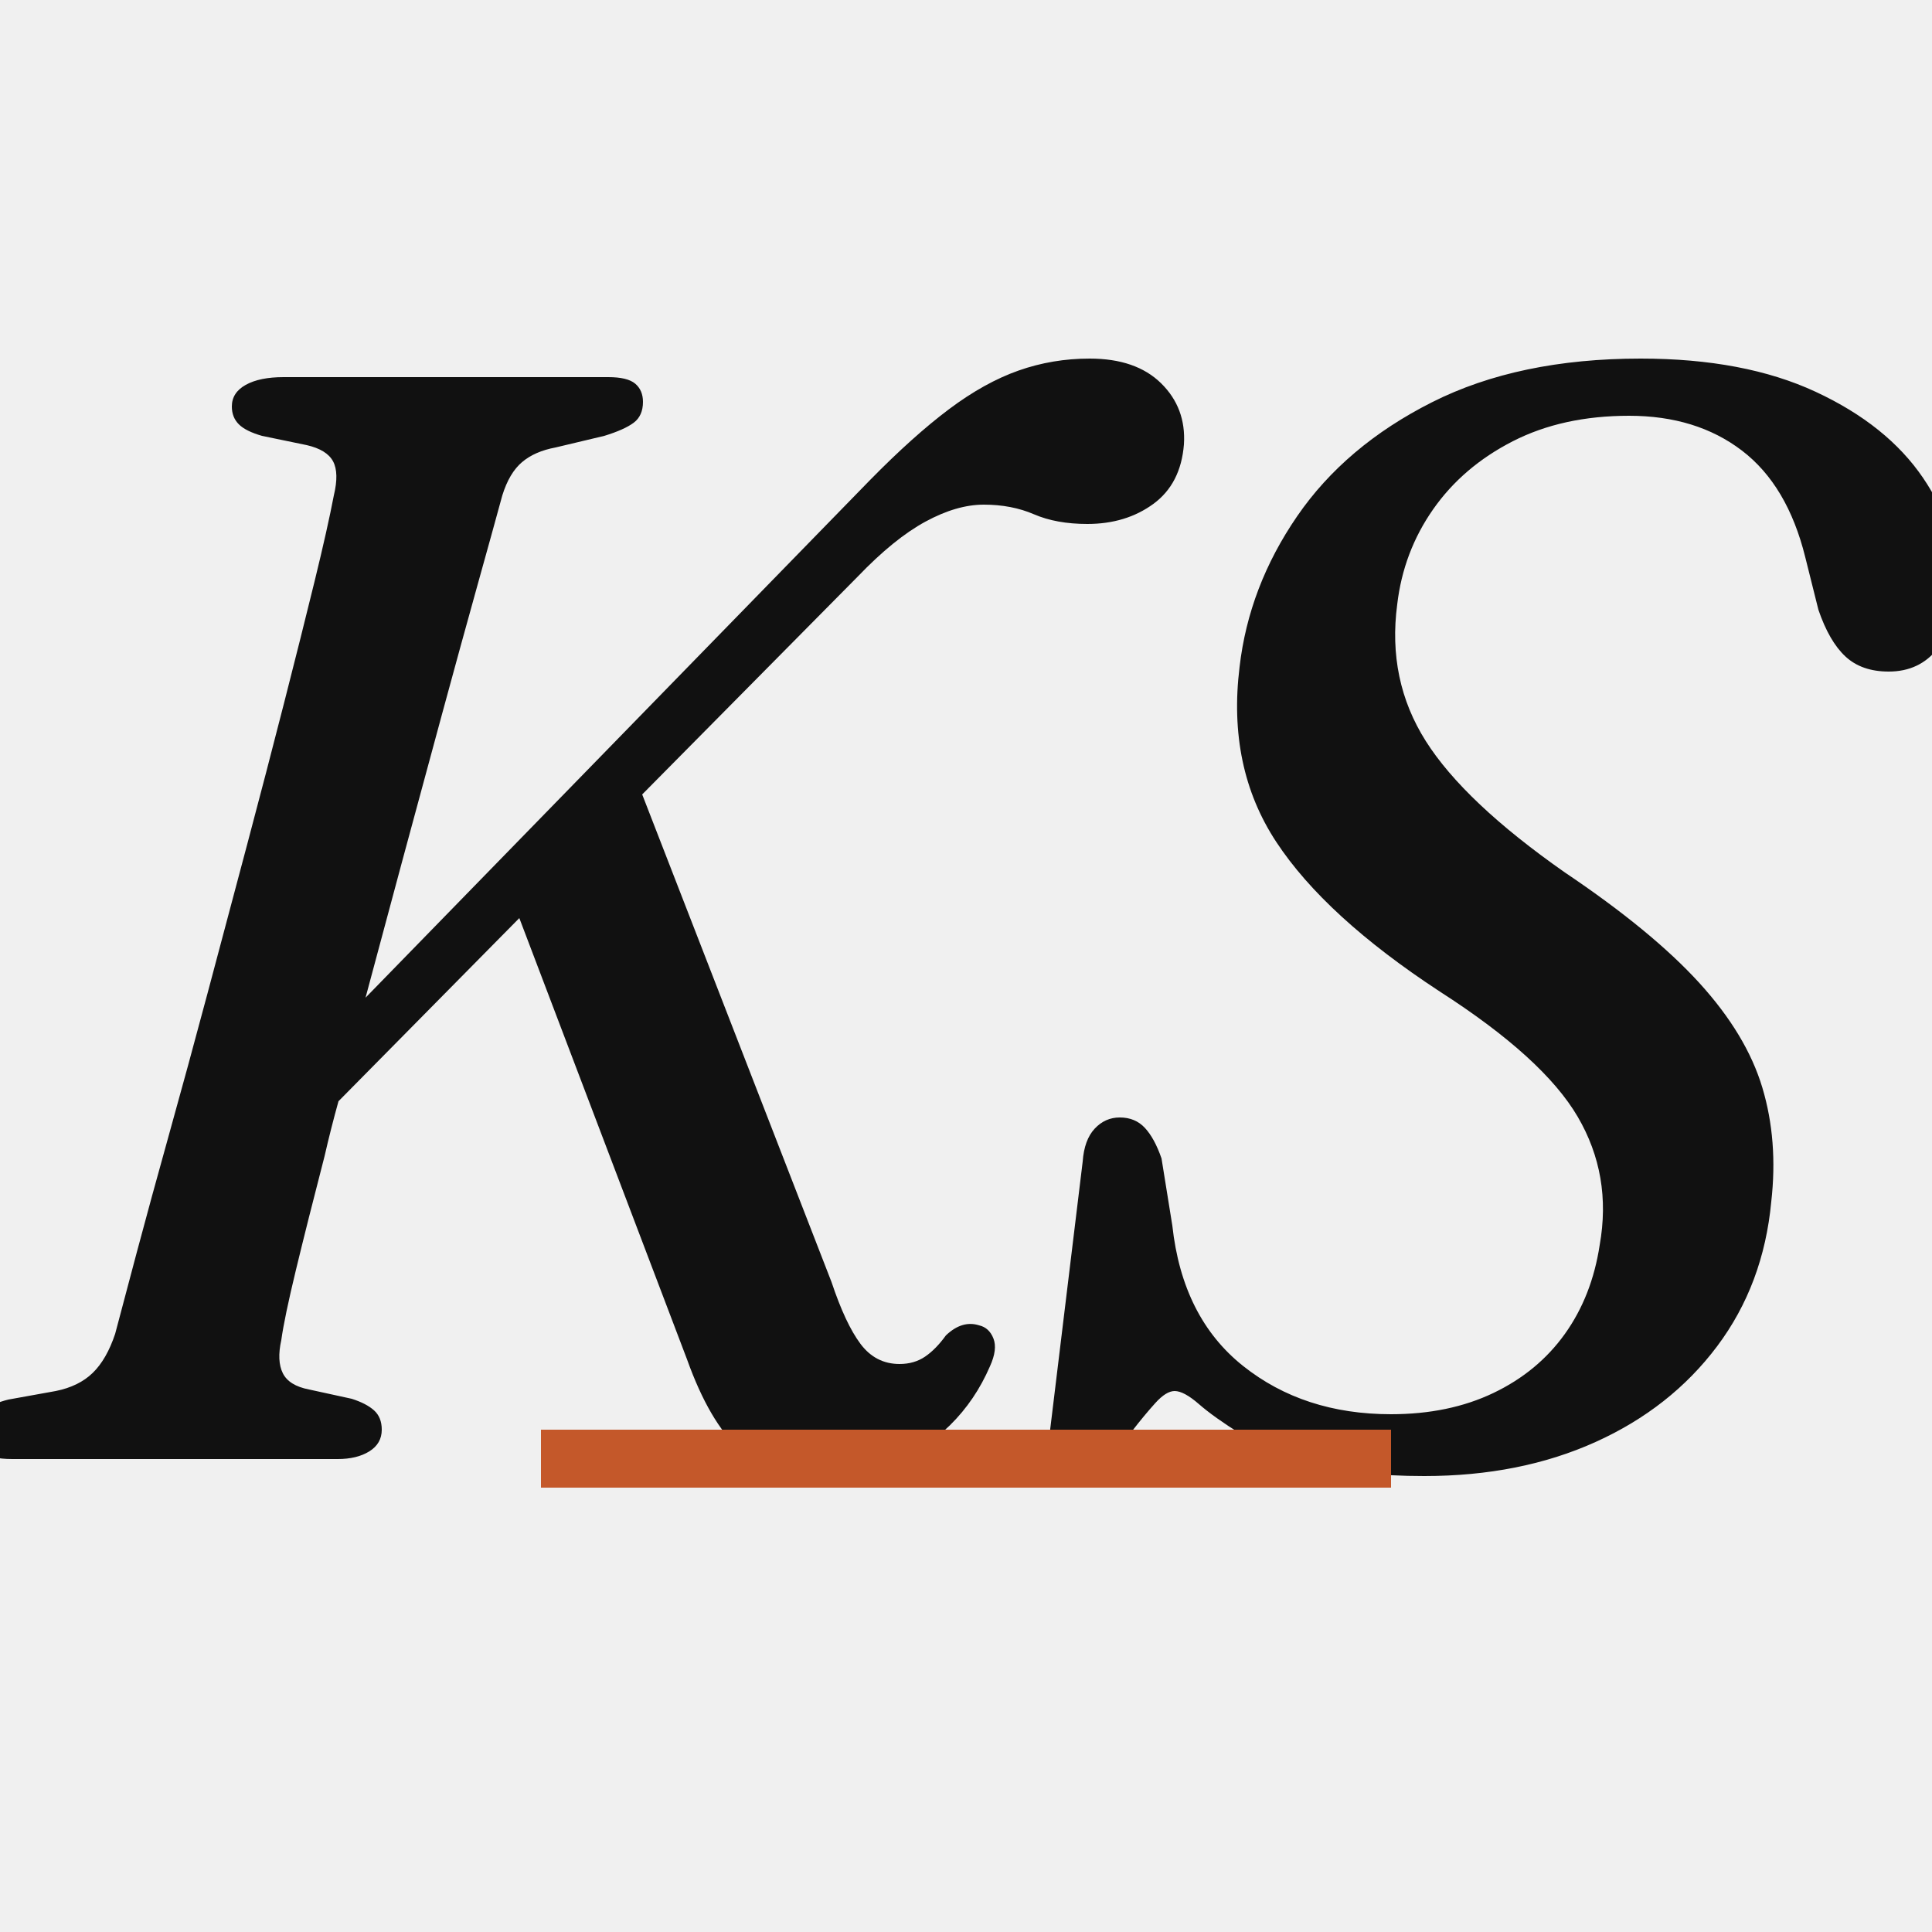
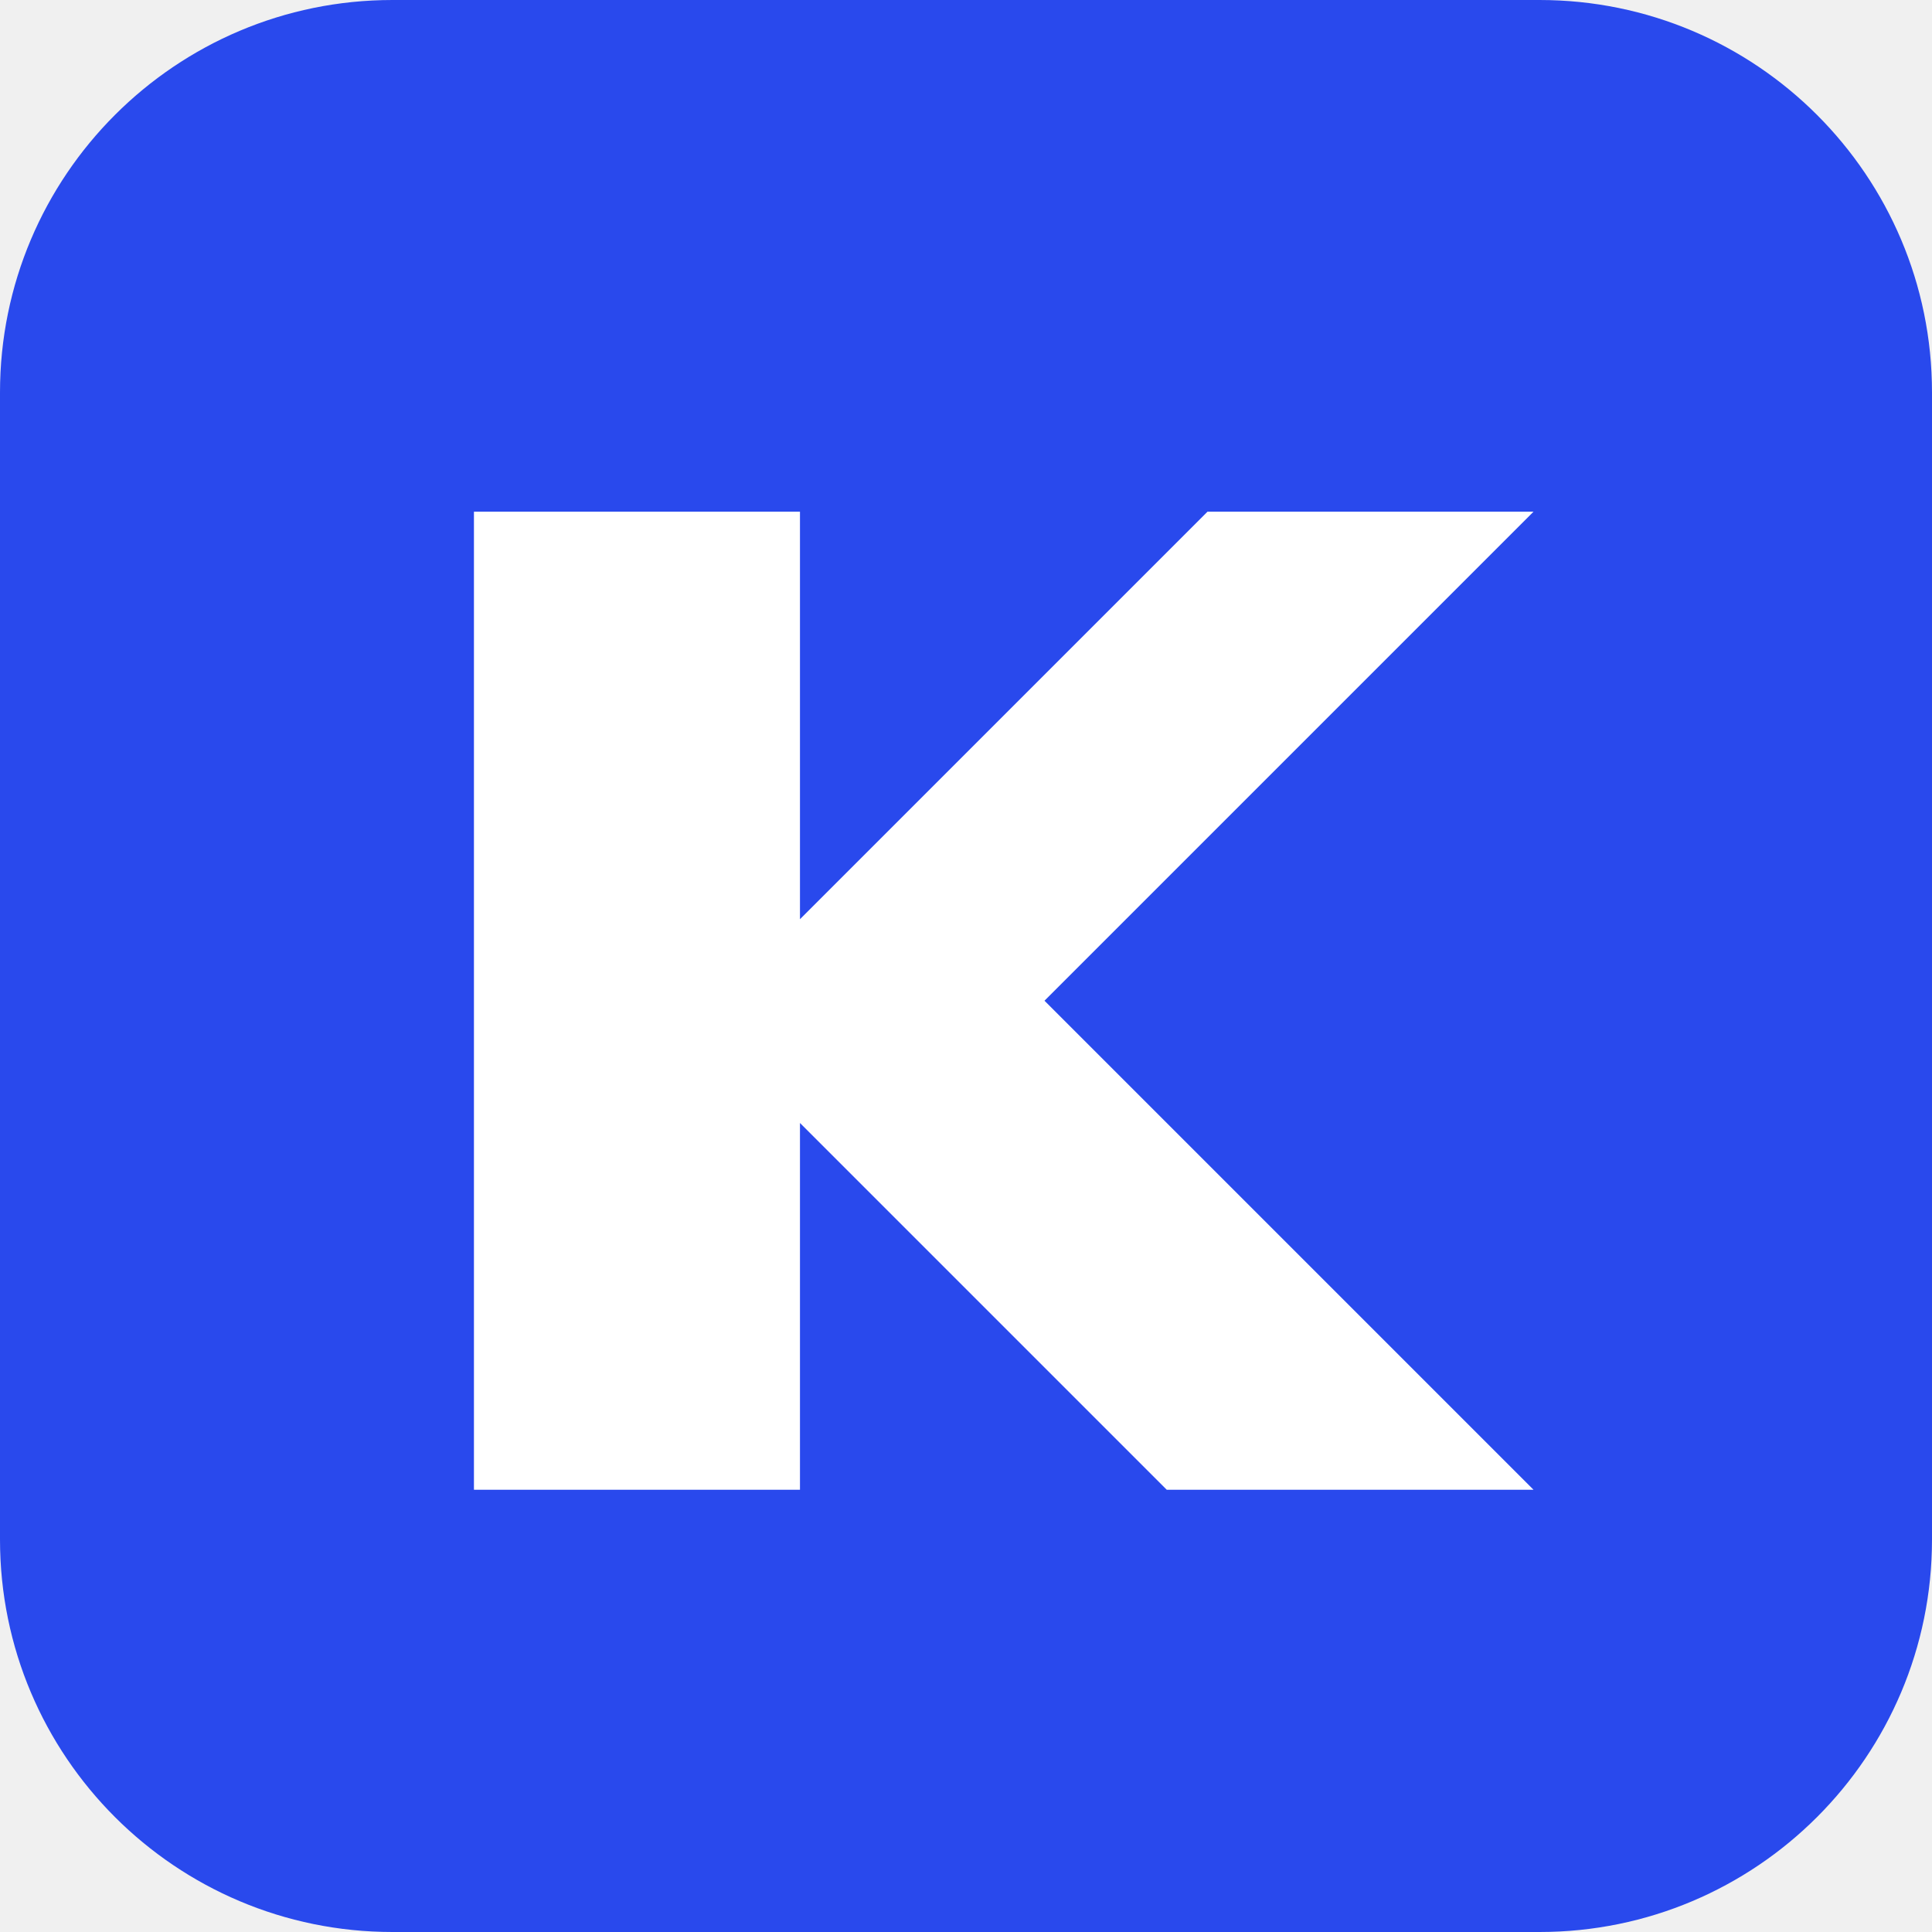
- <svg xmlns="http://www.w3.org/2000/svg" viewBox="0 0 200 200" width="512" height="512">
-   <path d="M29.12 138.72L29.12 138.72Q28.64 140.88 29.28 142.16Q29.92 143.44 32.00 143.84L32.00 143.84L36.40 144.80Q37.92 145.28 38.72 146Q39.52 146.72 39.52 148L39.52 148Q39.52 149.44 38.24 150.24Q36.96 151.04 34.96 151.04L34.96 151.04L1.28 151.04Q-1.04 151.04-1.84 150.28Q-2.64 149.52-2.64 148.24L-2.64 148.24Q-2.72 146.96-1.76 146.12Q-0.80 145.28 0.88 144.88L0.88 144.88L5.76 144Q8.16 143.52 9.60 142.12Q11.04 140.72 11.92 138.08L11.92 138.08Q12.72 135.04 14.16 129.64Q15.60 124.24 17.52 117.36Q19.44 110.48 21.48 102.84Q23.52 95.20 25.56 87.52Q27.60 79.84 29.40 72.80Q31.20 65.76 32.56 60.20Q33.92 54.64 34.56 51.28L34.56 51.28Q35.12 48.96 34.48 47.76Q33.84 46.56 31.76 46.08L31.76 46.08L27.12 45.12Q25.44 44.64 24.72 43.92Q24.00 43.20 24.00 42.08L24.00 42.08Q24.00 40.64 25.44 39.84Q26.88 39.04 29.36 39.04L29.36 39.04L62.96 39.04Q64.96 39.04 65.76 39.72Q66.56 40.40 66.56 41.60L66.56 41.60Q66.56 43.04 65.60 43.76Q64.64 44.48 62.56 45.12L62.56 45.12L57.52 46.32Q55.36 46.72 54.04 47.84Q52.72 48.96 52.00 51.28L52.00 51.28Q51.04 54.80 49.40 60.68Q47.76 66.56 45.76 73.92Q43.76 81.28 41.60 89.28L41.60 89.28Q39.68 96.40 37.84 103.28L37.84 103.28L90.08 49.68Q94.56 45.12 98.24 42.36Q101.92 39.60 105.44 38.36Q108.96 37.12 112.80 37.12L112.80 37.12Q117.60 37.12 120.20 39.68Q122.80 42.24 122.56 46.00L122.56 46.00Q122.24 50.08 119.40 52.16Q116.56 54.24 112.56 54.24L112.56 54.24Q109.36 54.24 107.04 53.24Q104.72 52.24 101.84 52.24L101.84 52.24Q99.04 52.24 95.80 54.00Q92.56 55.76 88.80 59.68L88.80 59.68L66.48 82.24L86.08 132.72Q87.52 137.04 89.08 139.12Q90.64 141.20 93.12 141.20L93.12 141.20Q94.64 141.20 95.76 140.44Q96.88 139.68 97.92 138.24L97.92 138.24Q99.60 136.64 101.36 137.20L101.36 137.20Q102.40 137.44 102.84 138.56Q103.28 139.68 102.48 141.44L102.48 141.44Q100.96 144.96 98.36 147.52Q95.76 150.08 92.40 151.48Q89.04 152.88 85.04 152.88L85.04 152.88Q79.68 152.88 76.56 150.04Q73.44 147.20 71.12 140.72L71.12 140.72L53.76 95.04L35.04 114Q34.24 116.88 33.60 119.68L33.60 119.68Q31.84 126.48 30.64 131.44Q29.44 136.40 29.12 138.72Z M147.44 152.80L147.44 152.80Q140.40 152.80 135.80 151.48Q131.20 150.16 128.44 148.44Q125.68 146.72 124.12 145.36Q122.56 144 121.60 144L121.60 144Q120.72 144 119.60 145.24Q118.48 146.48 117.24 148.08Q116.00 149.68 114.72 150.92Q113.44 152.16 112.24 152.16L112.24 152.16Q110.32 152.16 109.40 151.12Q108.48 150.08 108.72 147.92L108.72 147.92L112.08 120.24Q112.24 118 113.32 116.84Q114.40 115.68 115.92 115.68L115.92 115.68Q117.52 115.68 118.52 116.76Q119.52 117.84 120.24 119.92L120.24 119.92L121.36 126.88Q122.40 136.40 128.68 141.40Q134.96 146.40 144.00 146.40L144.00 146.40Q150.00 146.40 154.60 144.20Q159.20 142 162.00 138.08Q164.80 134.16 165.60 128.88L165.60 128.88Q166.88 121.68 163.32 115.60Q159.76 109.52 149.04 102.64L149.04 102.64Q137.20 94.88 132.12 87.16Q127.04 79.44 128.32 69.04L128.32 69.04Q129.28 60.72 134.28 53.44Q139.28 46.16 148.24 41.64Q157.20 37.12 169.84 37.12L169.84 37.12Q180.56 37.12 187.96 40.56Q195.36 44.00 199.08 49.48Q202.80 54.96 202.64 61.04L202.64 61.04Q202.48 64.72 200.60 67.12Q198.72 69.52 195.52 69.52L195.52 69.52Q192.72 69.52 191.04 67.96Q189.36 66.40 188.24 63.12L188.24 63.12L186.88 57.68Q185.04 50.24 180.32 46.64Q175.60 43.04 168.64 43.04L168.64 43.04Q161.76 43.04 156.60 45.68Q151.44 48.32 148.36 52.72Q145.28 57.12 144.64 62.56L144.64 62.56Q143.60 70.40 147.60 76.72Q151.60 83.04 162.00 90.32L162.00 90.32Q171.04 96.40 175.92 101.76Q180.80 107.12 182.44 112.60Q184.08 118.08 183.36 124.40L183.36 124.40Q182.56 132.96 177.76 139.36Q172.96 145.76 165.16 149.28Q157.36 152.80 147.44 152.80Z" fill="#111111" />
-   <rect x="56" y="148" width="88" height="6" fill="#c4582a" />
+ <svg xmlns="http://www.w3.org/2000/svg" width="512" height="512" viewBox="0 0 512 512">
+   <rect width="512" height="512" rx="104" fill="#2949ed" />
+   <path d="M2 2h8v10L20 2h8L16 14l12 12h-9L10 17v9H2V2Z" transform="translate(104 114) scale(10.8)" fill="#fff" />
</svg>
